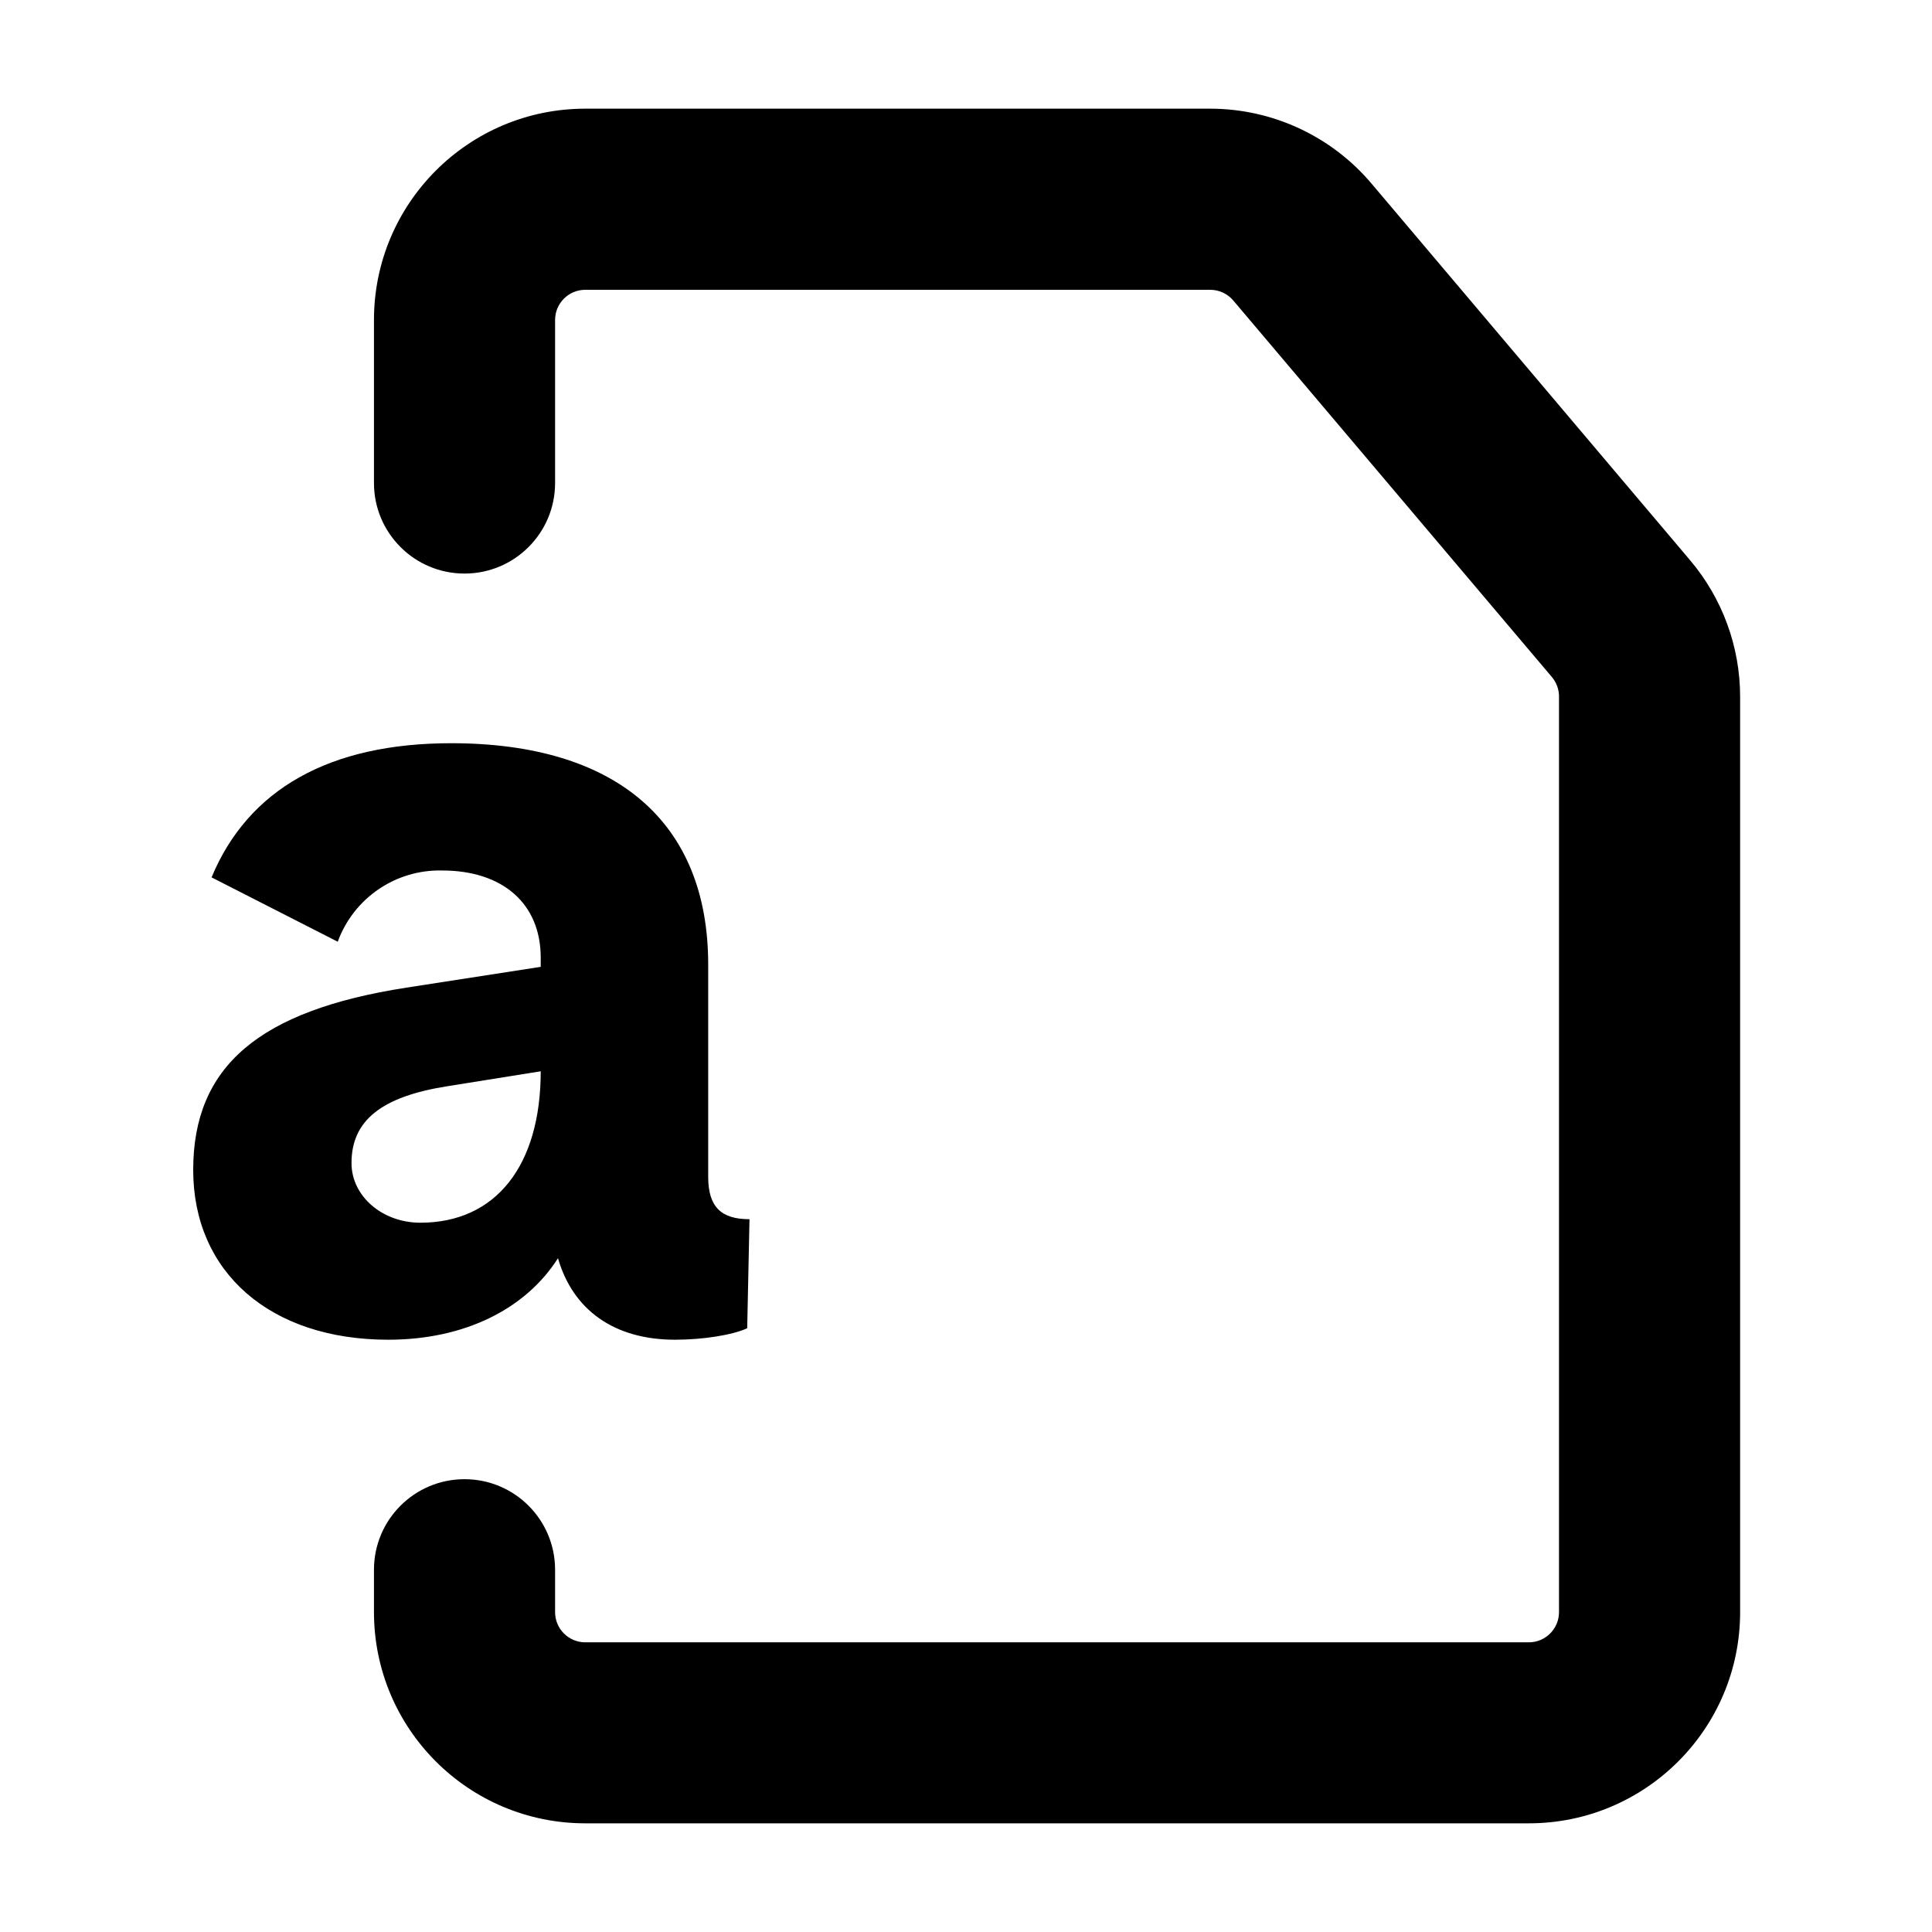
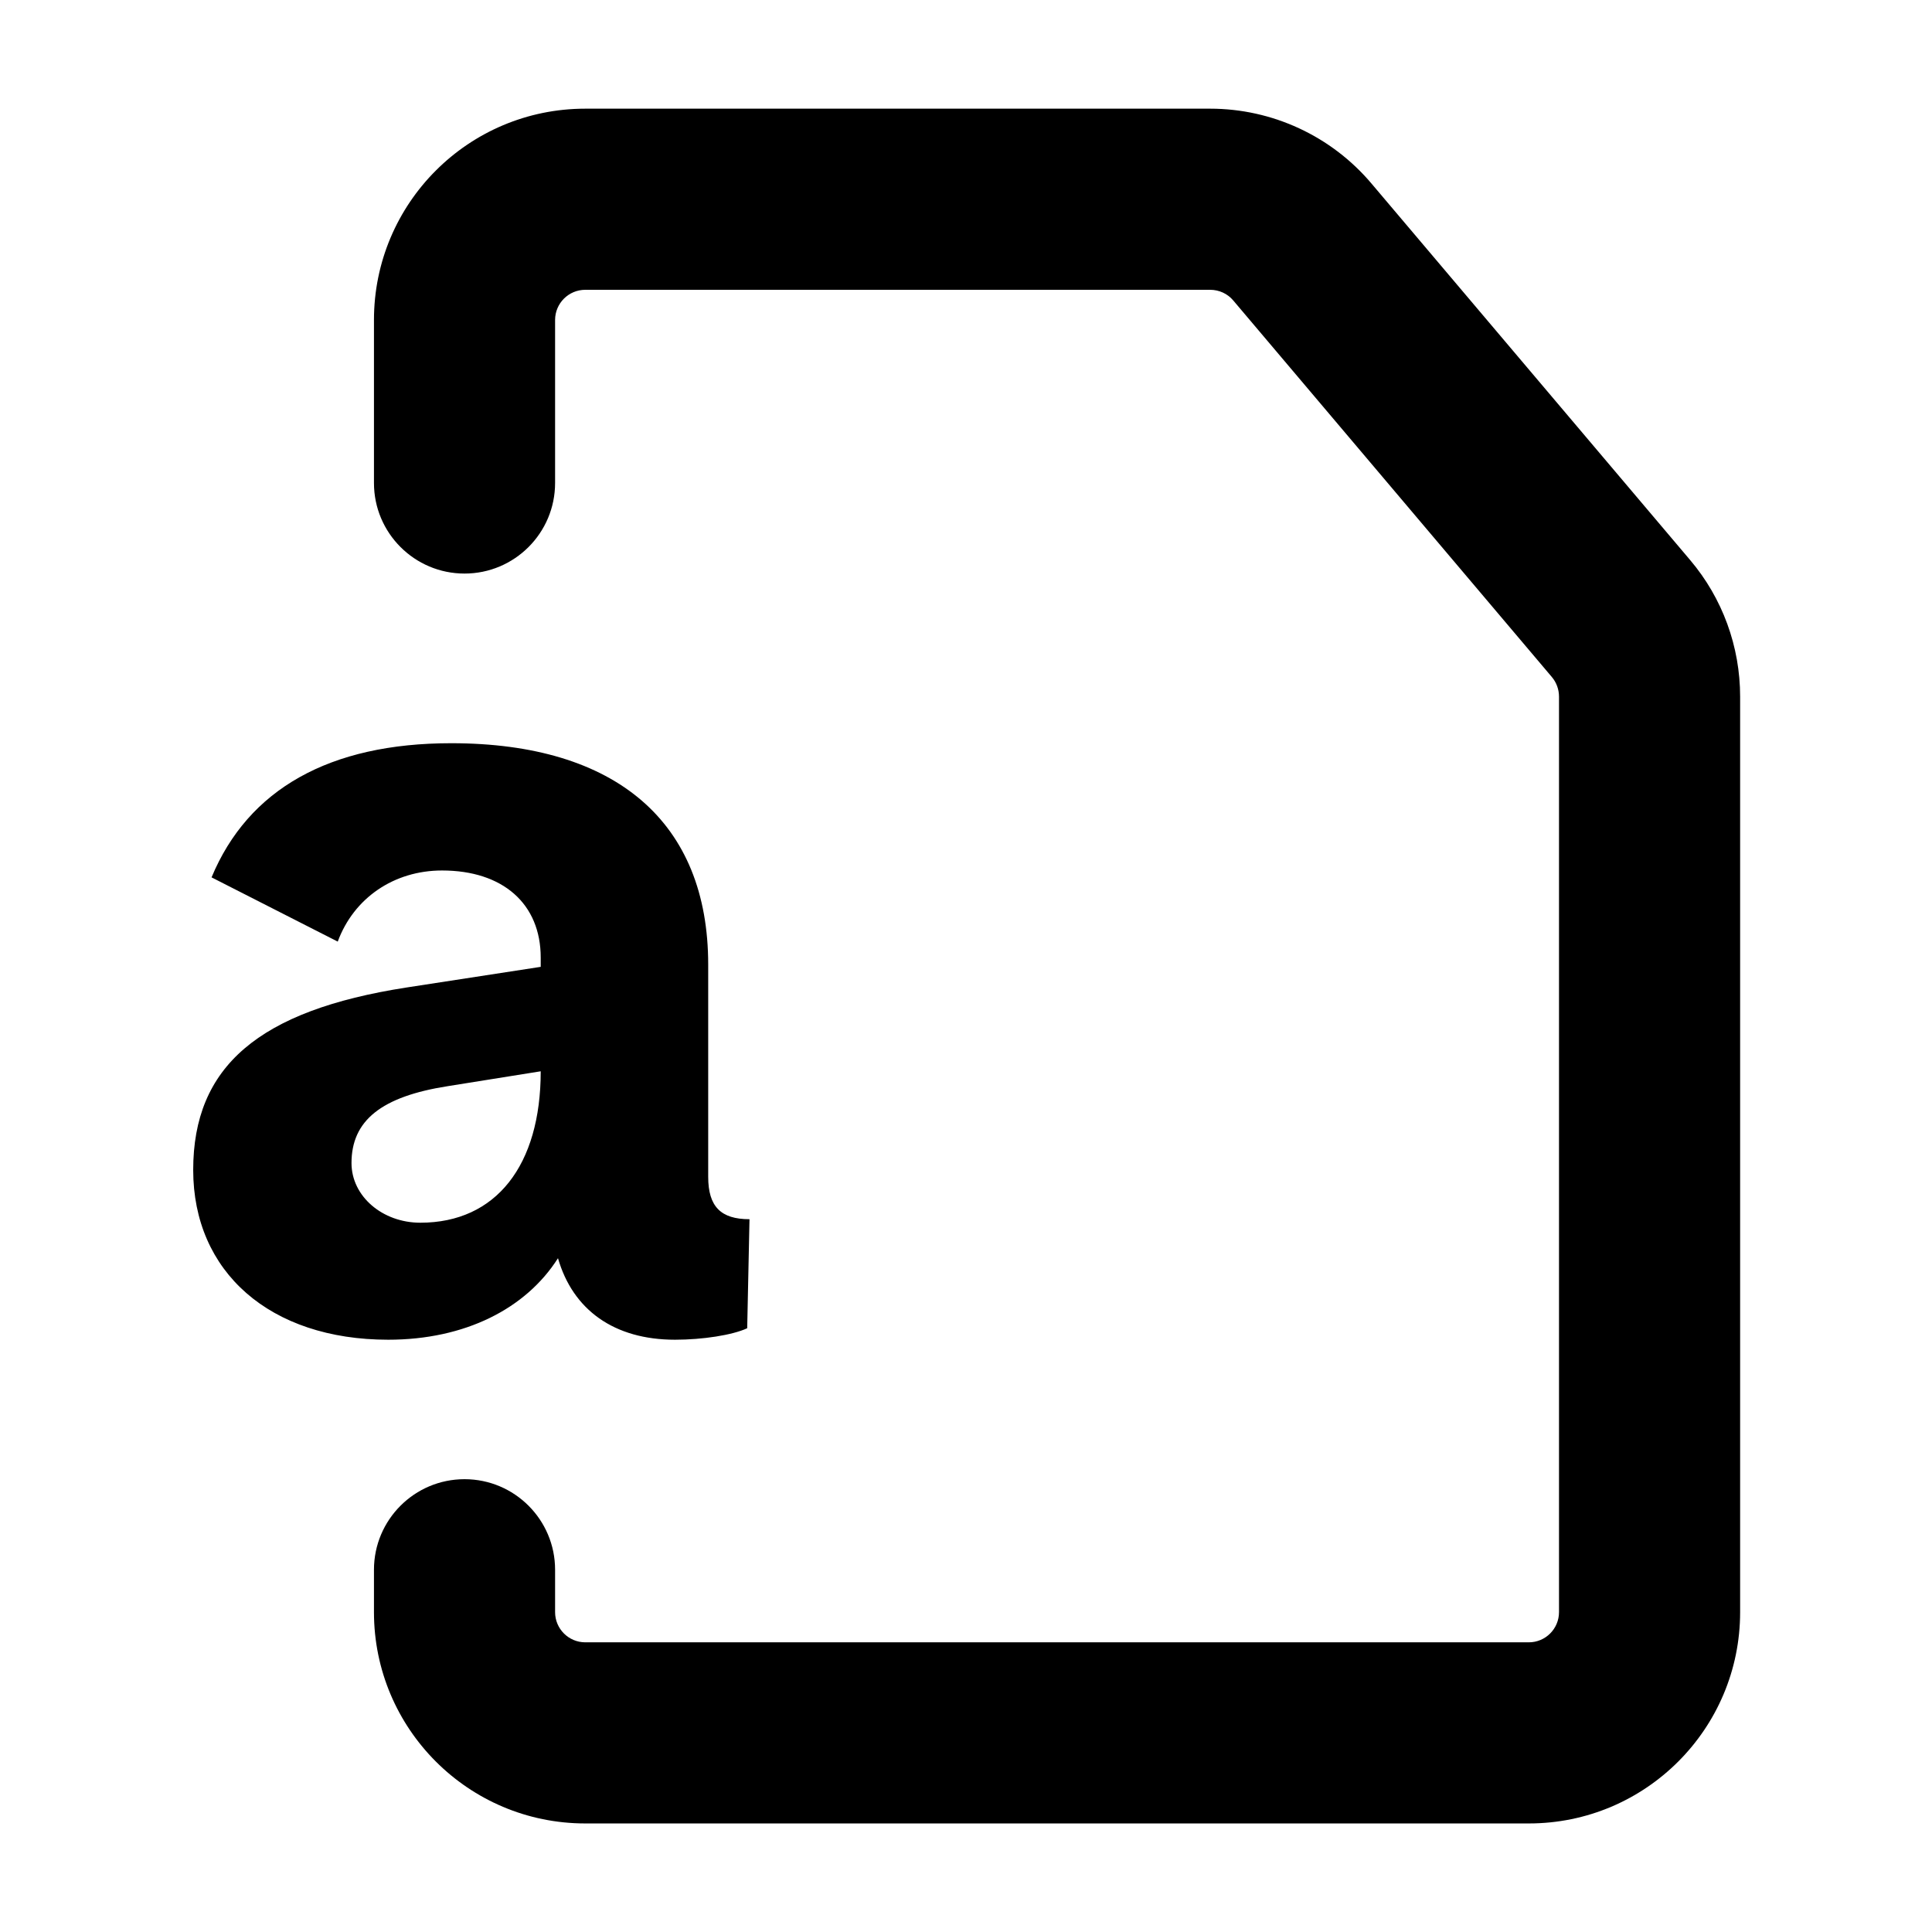
<svg xmlns="http://www.w3.org/2000/svg" width="16" height="16" viewBox="0 0 16 16" fill="none">
-   <path fill-rule="evenodd" clip-rule="evenodd" d="M4.847.9a1.75 1.75 0 00-1.75 1.75V4a.75.75 0 001.5 0V2.65a.25.25 0 01.25-.25h5.175a.25.25 0 01.191.088l2.64 3.12a.25.25 0 01.058.16v7.583a.25.25 0 01-.25.25H4.847a.25.25 0 01-.25-.25V13a.75.75 0 00-1.5 0v.35c0 .967.783 1.75 1.75 1.75h7.814a1.75 1.75 0 001.75-1.75V5.77a1.75 1.75 0 00-.414-1.13l-2.639-3.12A1.75 1.75 0 0010.022.9H4.847zm1.018 7.088v1.758c0 .247.105.351.342.351L6.188 11c-.123.057-.37.095-.598.095-.504 0-.846-.247-.969-.675-.266.418-.77.675-1.406.675-.979 0-1.615-.56-1.615-1.406 0-.855.541-1.32 1.767-1.51l1.111-.172v-.076c0-.446-.313-.722-.817-.722a.898.898 0 00-.864.59l-1.045-.533c.304-.731.978-1.111 1.985-1.111 1.368 0 2.128.655 2.128 1.833zM2.911 9.632c0 .275.256.494.57.494.627 0 .997-.475.997-1.254l-.769.123c-.551.086-.798.285-.798.637z" fill="#000" />
+   <path fill-rule="evenodd" clip-rule="evenodd" d="M4.847 0.9C3.88 0.9 3.097 1.683 3.097 2.65V4C3.097 4.414 3.433 4.75 3.847 4.75C4.261 4.75 4.597 4.414 4.597 4V2.65C4.597 2.512 4.709 2.4 4.847 2.4H10.022C10.096 2.4 10.166 2.432 10.213 2.488L12.852 5.607C12.89 5.652 12.911 5.71 12.911 5.769V13.351C12.911 13.489 12.799 13.601 12.661 13.601H4.847C4.709 13.601 4.597 13.489 4.597 13.351V13C4.597 12.586 4.261 12.25 3.847 12.25C3.433 12.25 3.097 12.586 3.097 13V13.351C3.097 14.317 3.88 15.101 4.847 15.101H12.661C13.628 15.101 14.411 14.317 14.411 13.351V5.769C14.411 5.355 14.265 4.954 13.997 4.638L11.358 1.52C11.026 1.127 10.537 0.9 10.022 0.9H4.847ZM5.865 7.988V9.746C5.865 9.993 5.97 10.097 6.207 10.097L6.188 11C6.065 11.057 5.818 11.095 5.59 11.095C5.086 11.095 4.744 10.848 4.621 10.42C4.355 10.838 3.851 11.095 3.215 11.095C2.236 11.095 1.6 10.534 1.6 9.689C1.6 8.834 2.141 8.368 3.367 8.178L4.478 8.007V7.931C4.478 7.485 4.165 7.209 3.661 7.209C3.262 7.209 2.93 7.437 2.797 7.798L1.752 7.266C2.056 6.535 2.73 6.155 3.737 6.155C5.105 6.155 5.865 6.81 5.865 7.988ZM2.911 9.632C2.911 9.907 3.167 10.126 3.481 10.126C4.108 10.126 4.478 9.651 4.478 8.872L3.709 8.995C3.158 9.081 2.911 9.28 2.911 9.632Z" fill="black" />
</svg>
